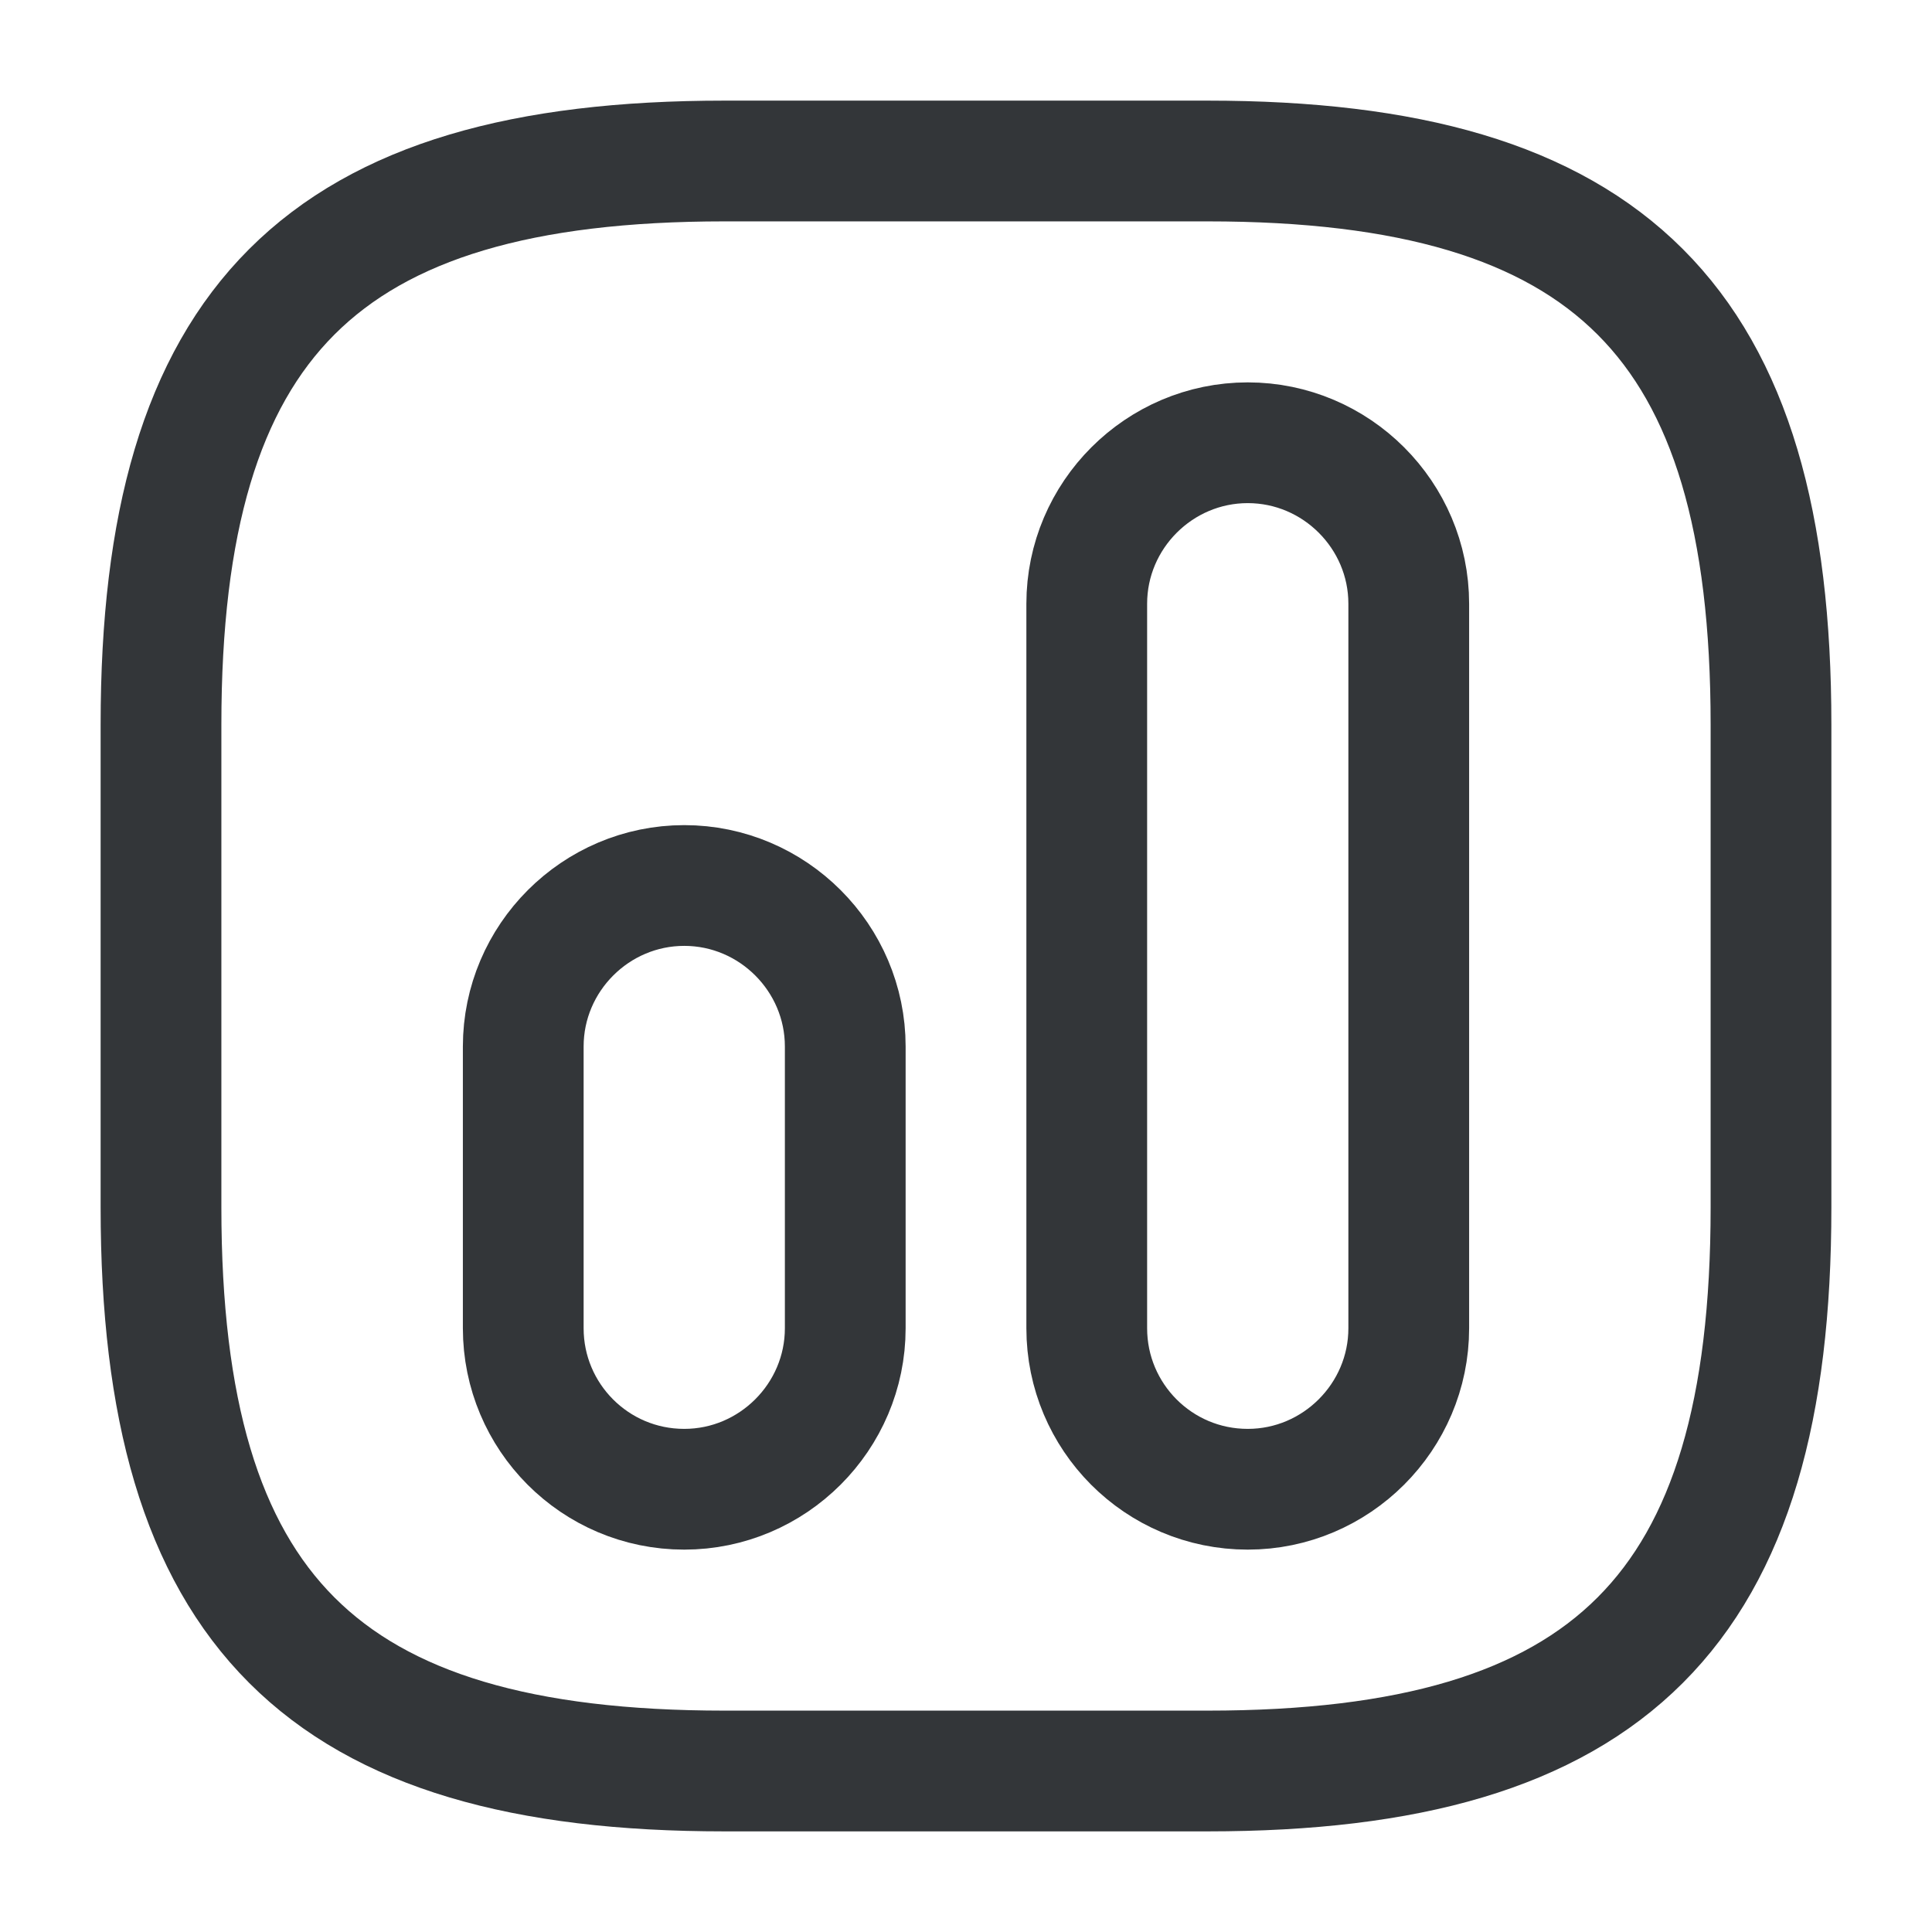
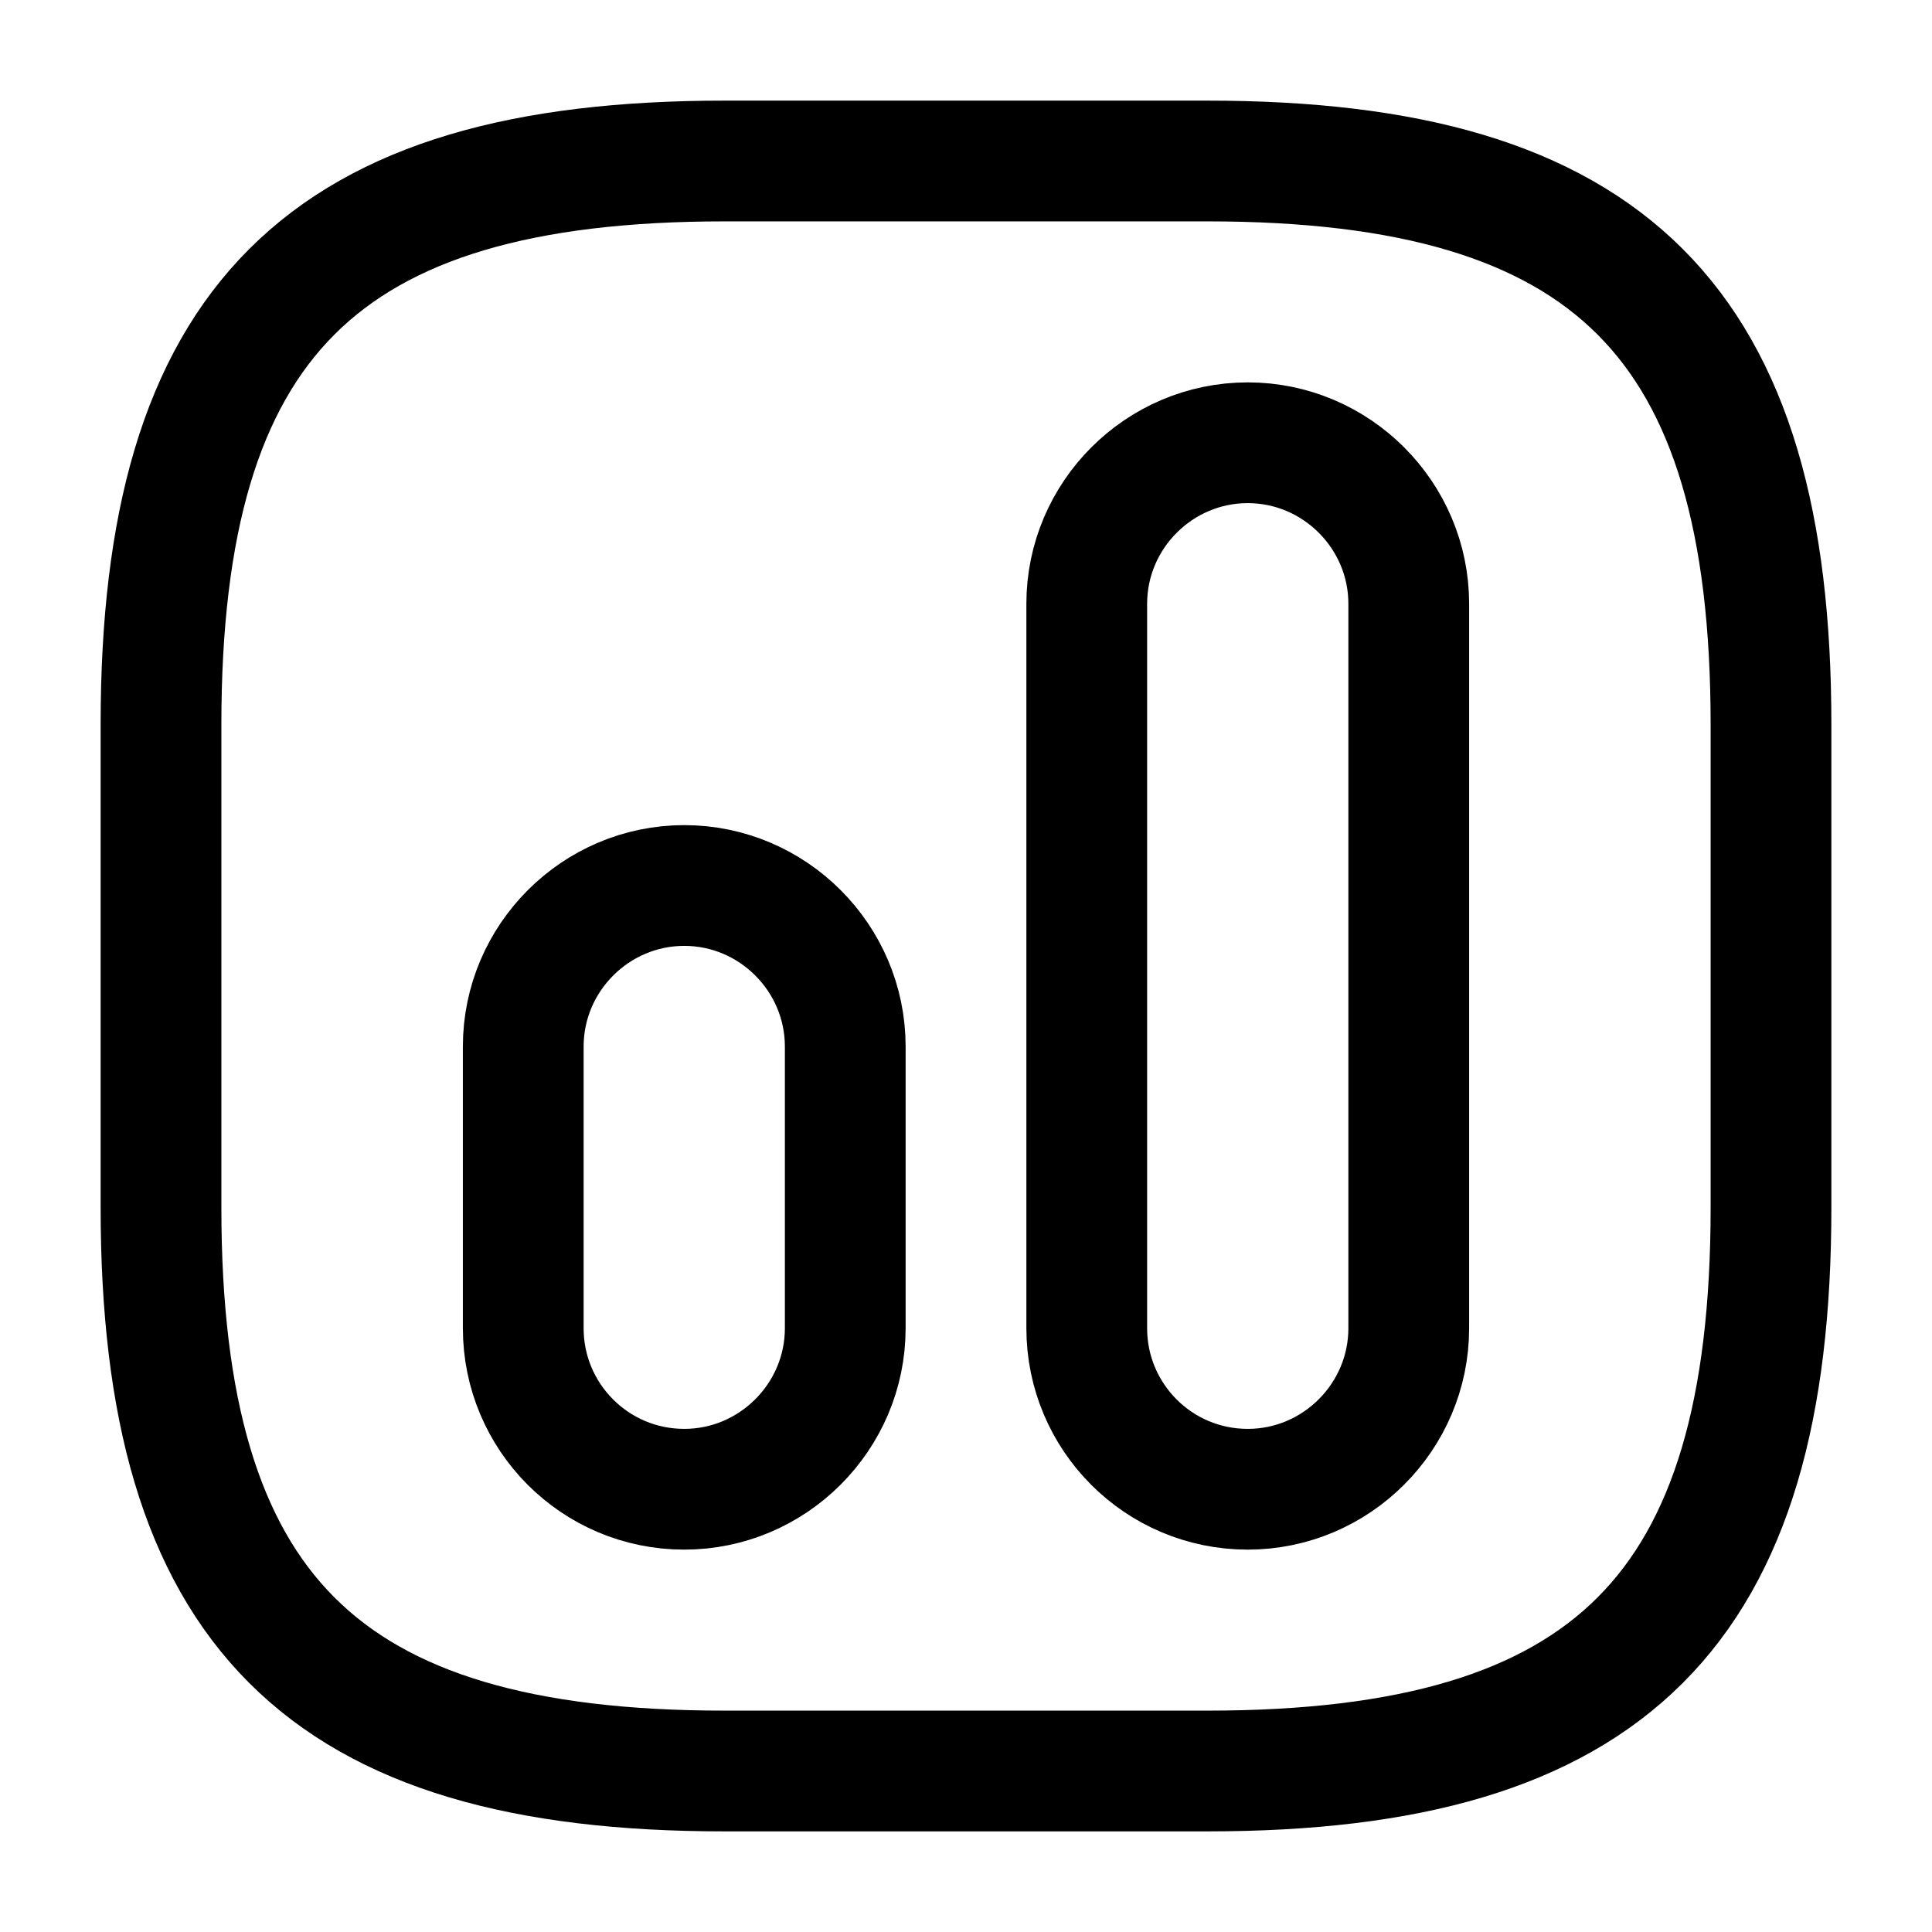
<svg xmlns="http://www.w3.org/2000/svg" width="24" height="24" viewBox="0 0 24 24" fill="none">
  <g clip-path="url(#clip0_4418_10071)">
-     <path d="M9 22H15C20 22 22 20 22 15V9C22 4 20 2 15 2H9C4 2 2 4 2 9V15C2 20 4 22 9 22Z" stroke="#333639" stroke-width="1.5" stroke-linecap="round" stroke-linejoin="round" />
-     <path d="M15.5 18.5C16.6 18.5 17.5 17.6 17.5 16.5V7.5C17.5 6.4 16.6 5.5 15.5 5.5C14.4 5.5 13.5 6.4 13.5 7.5V16.5C13.5 17.6 14.39 18.5 15.5 18.5Z" stroke="#333639" stroke-width="1.5" stroke-linecap="round" stroke-linejoin="round" />
-     <path d="M8.5 18.5C9.6 18.5 10.5 17.6 10.5 16.5V13C10.5 11.9 9.6 11 8.5 11C7.4 11 6.5 11.9 6.5 13V16.5C6.5 17.6 7.39 18.5 8.5 18.5Z" stroke="#333639" stroke-width="1.5" stroke-linecap="round" stroke-linejoin="round" />
+     <path d="M9 22H15C20 22 22 20 22 15V9C22 4 20 2 15 2H9C4 2 2 4 2 9V15C2 20 4 22 9 22Z" stroke="currentColor" stroke-width="1.5" stroke-linecap="round" stroke-linejoin="round" />
+     <path d="M15.5 18.5C16.6 18.5 17.5 17.6 17.5 16.5V7.5C17.5 6.4 16.6 5.5 15.5 5.5C14.4 5.5 13.5 6.4 13.5 7.5V16.5C13.5 17.6 14.39 18.5 15.5 18.5Z" stroke="currentColor" stroke-width="1.5" stroke-linecap="round" stroke-linejoin="round" />
+     <path d="M8.5 18.5C9.6 18.5 10.5 17.6 10.5 16.5V13C10.5 11.9 9.6 11 8.5 11C7.4 11 6.5 11.9 6.5 13V16.5C6.5 17.6 7.39 18.5 8.5 18.5Z" stroke="currentColor" stroke-width="1.5" stroke-linecap="round" stroke-linejoin="round" />
  </g>
  <defs>
    <clipPath id="clip0_4418_10071">
      <rect width="24" height="24" fill="none" />
    </clipPath>
  </defs>
</svg>
